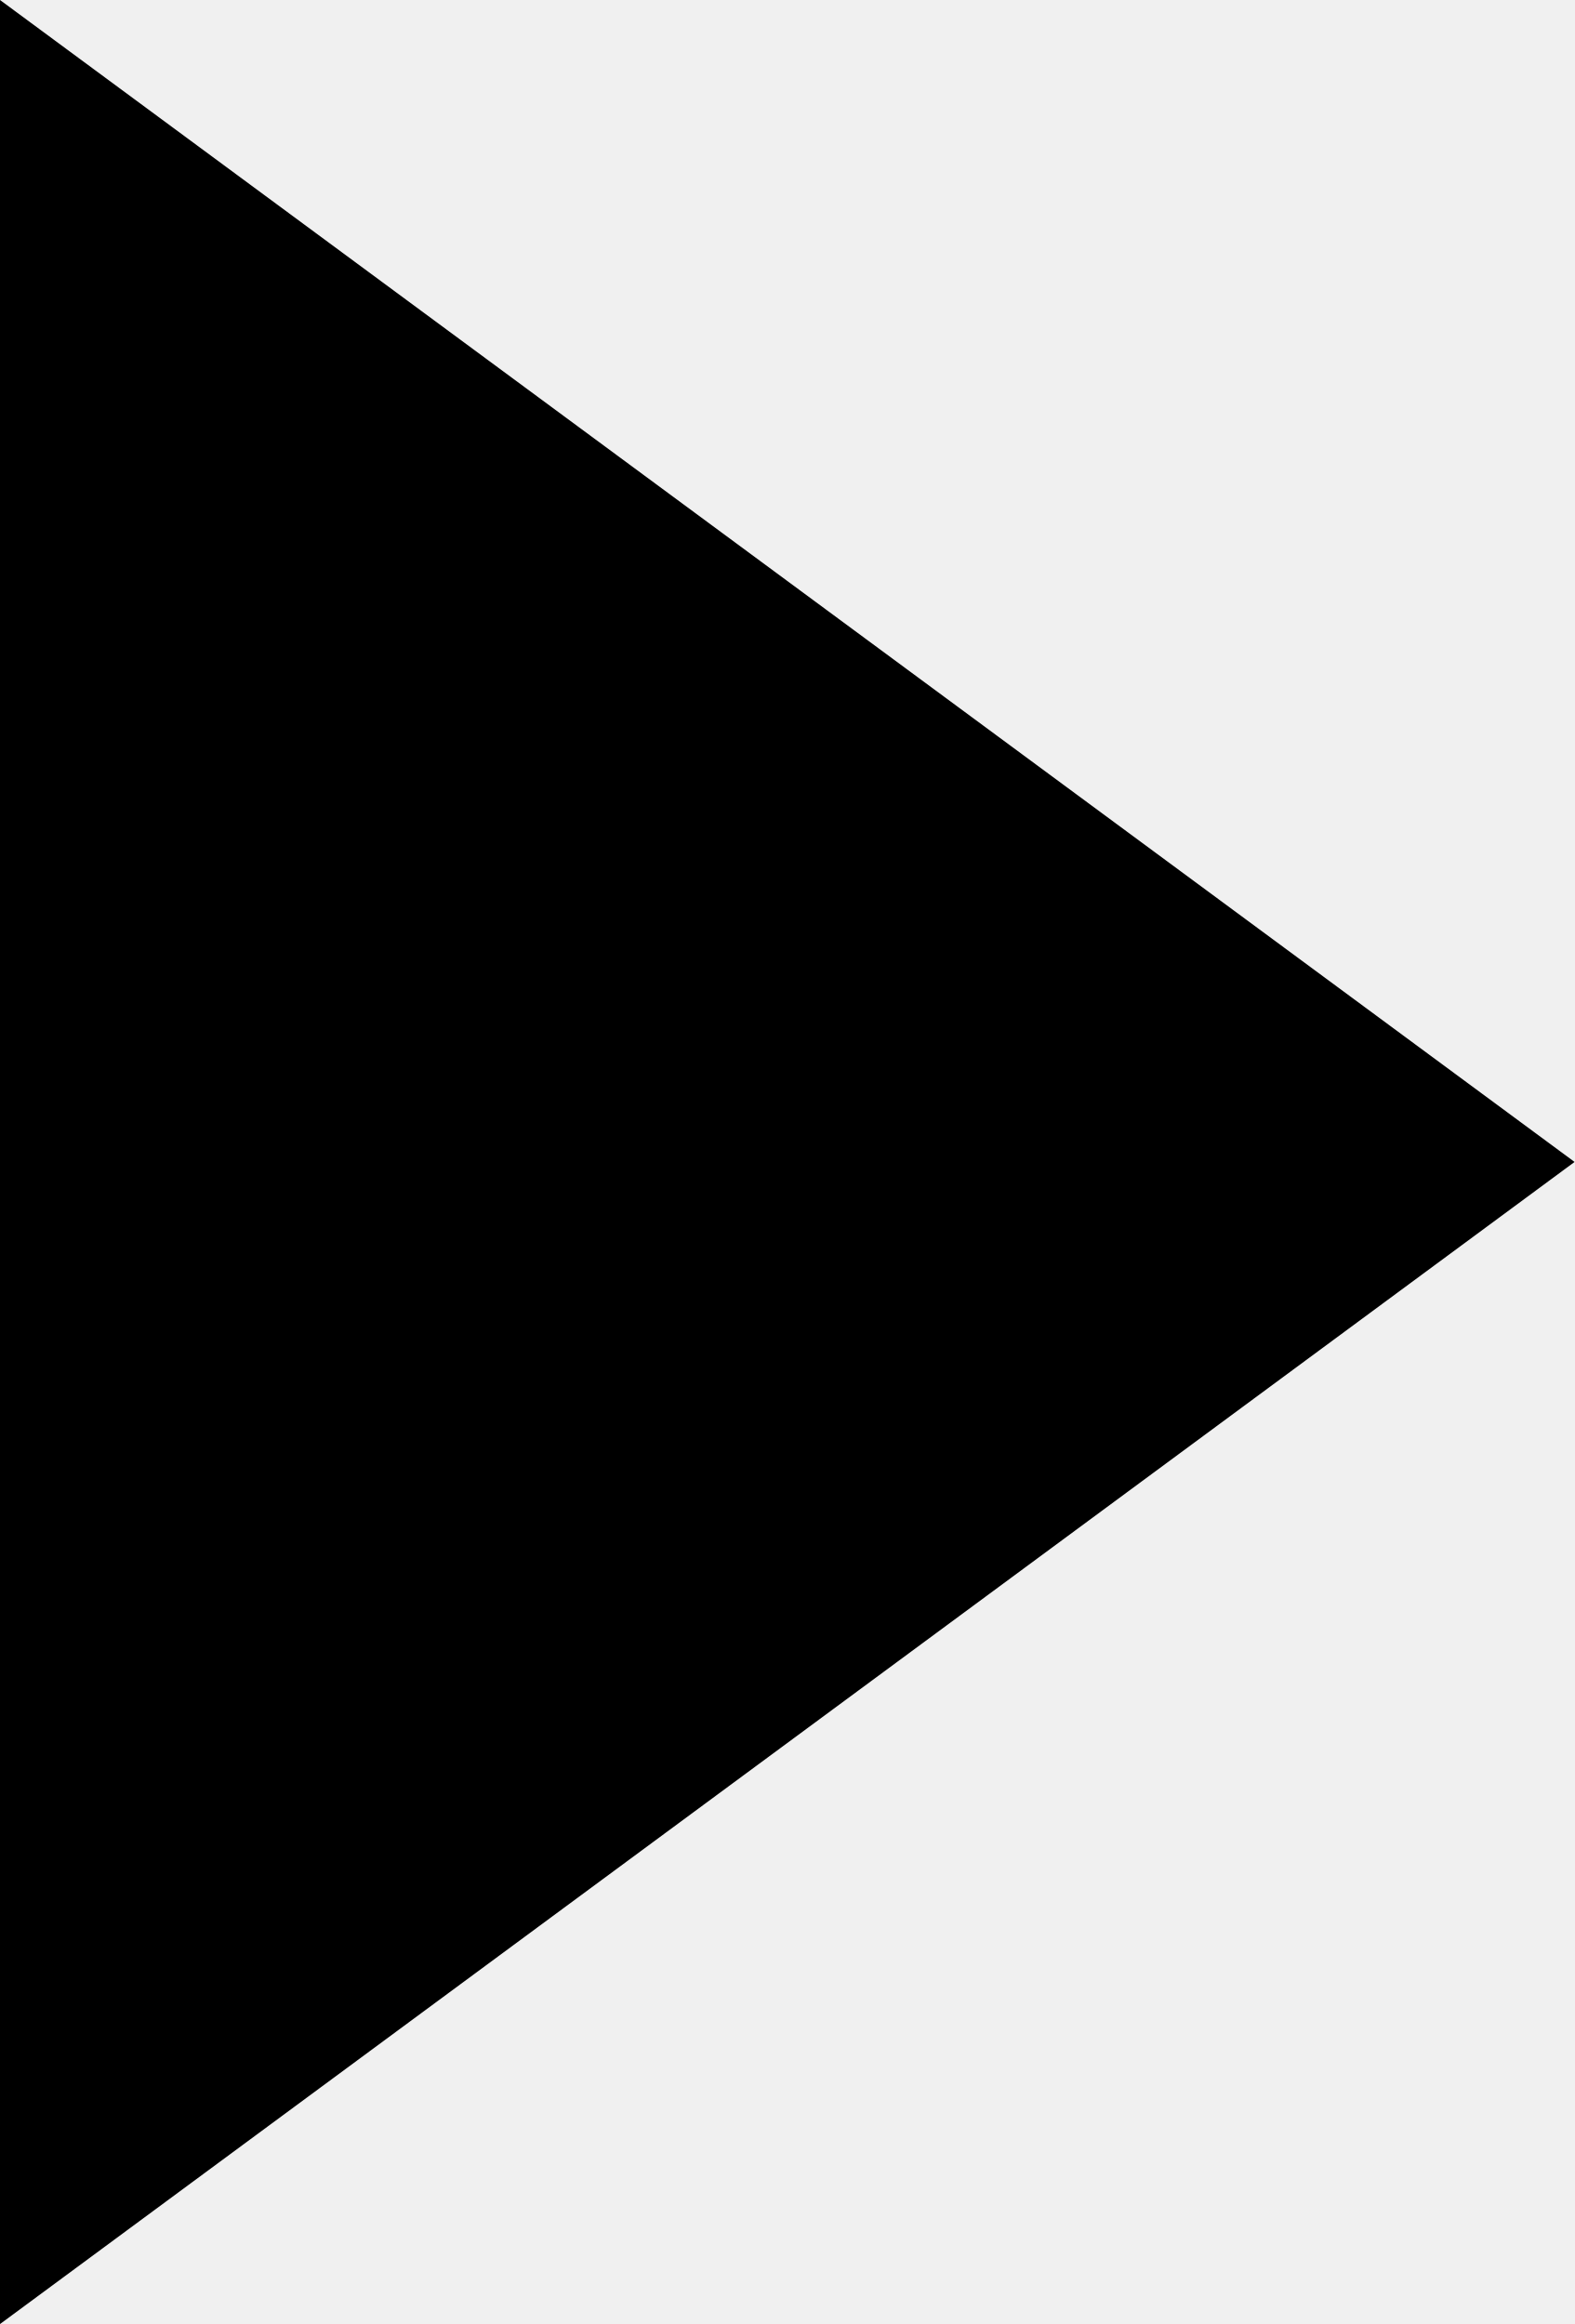
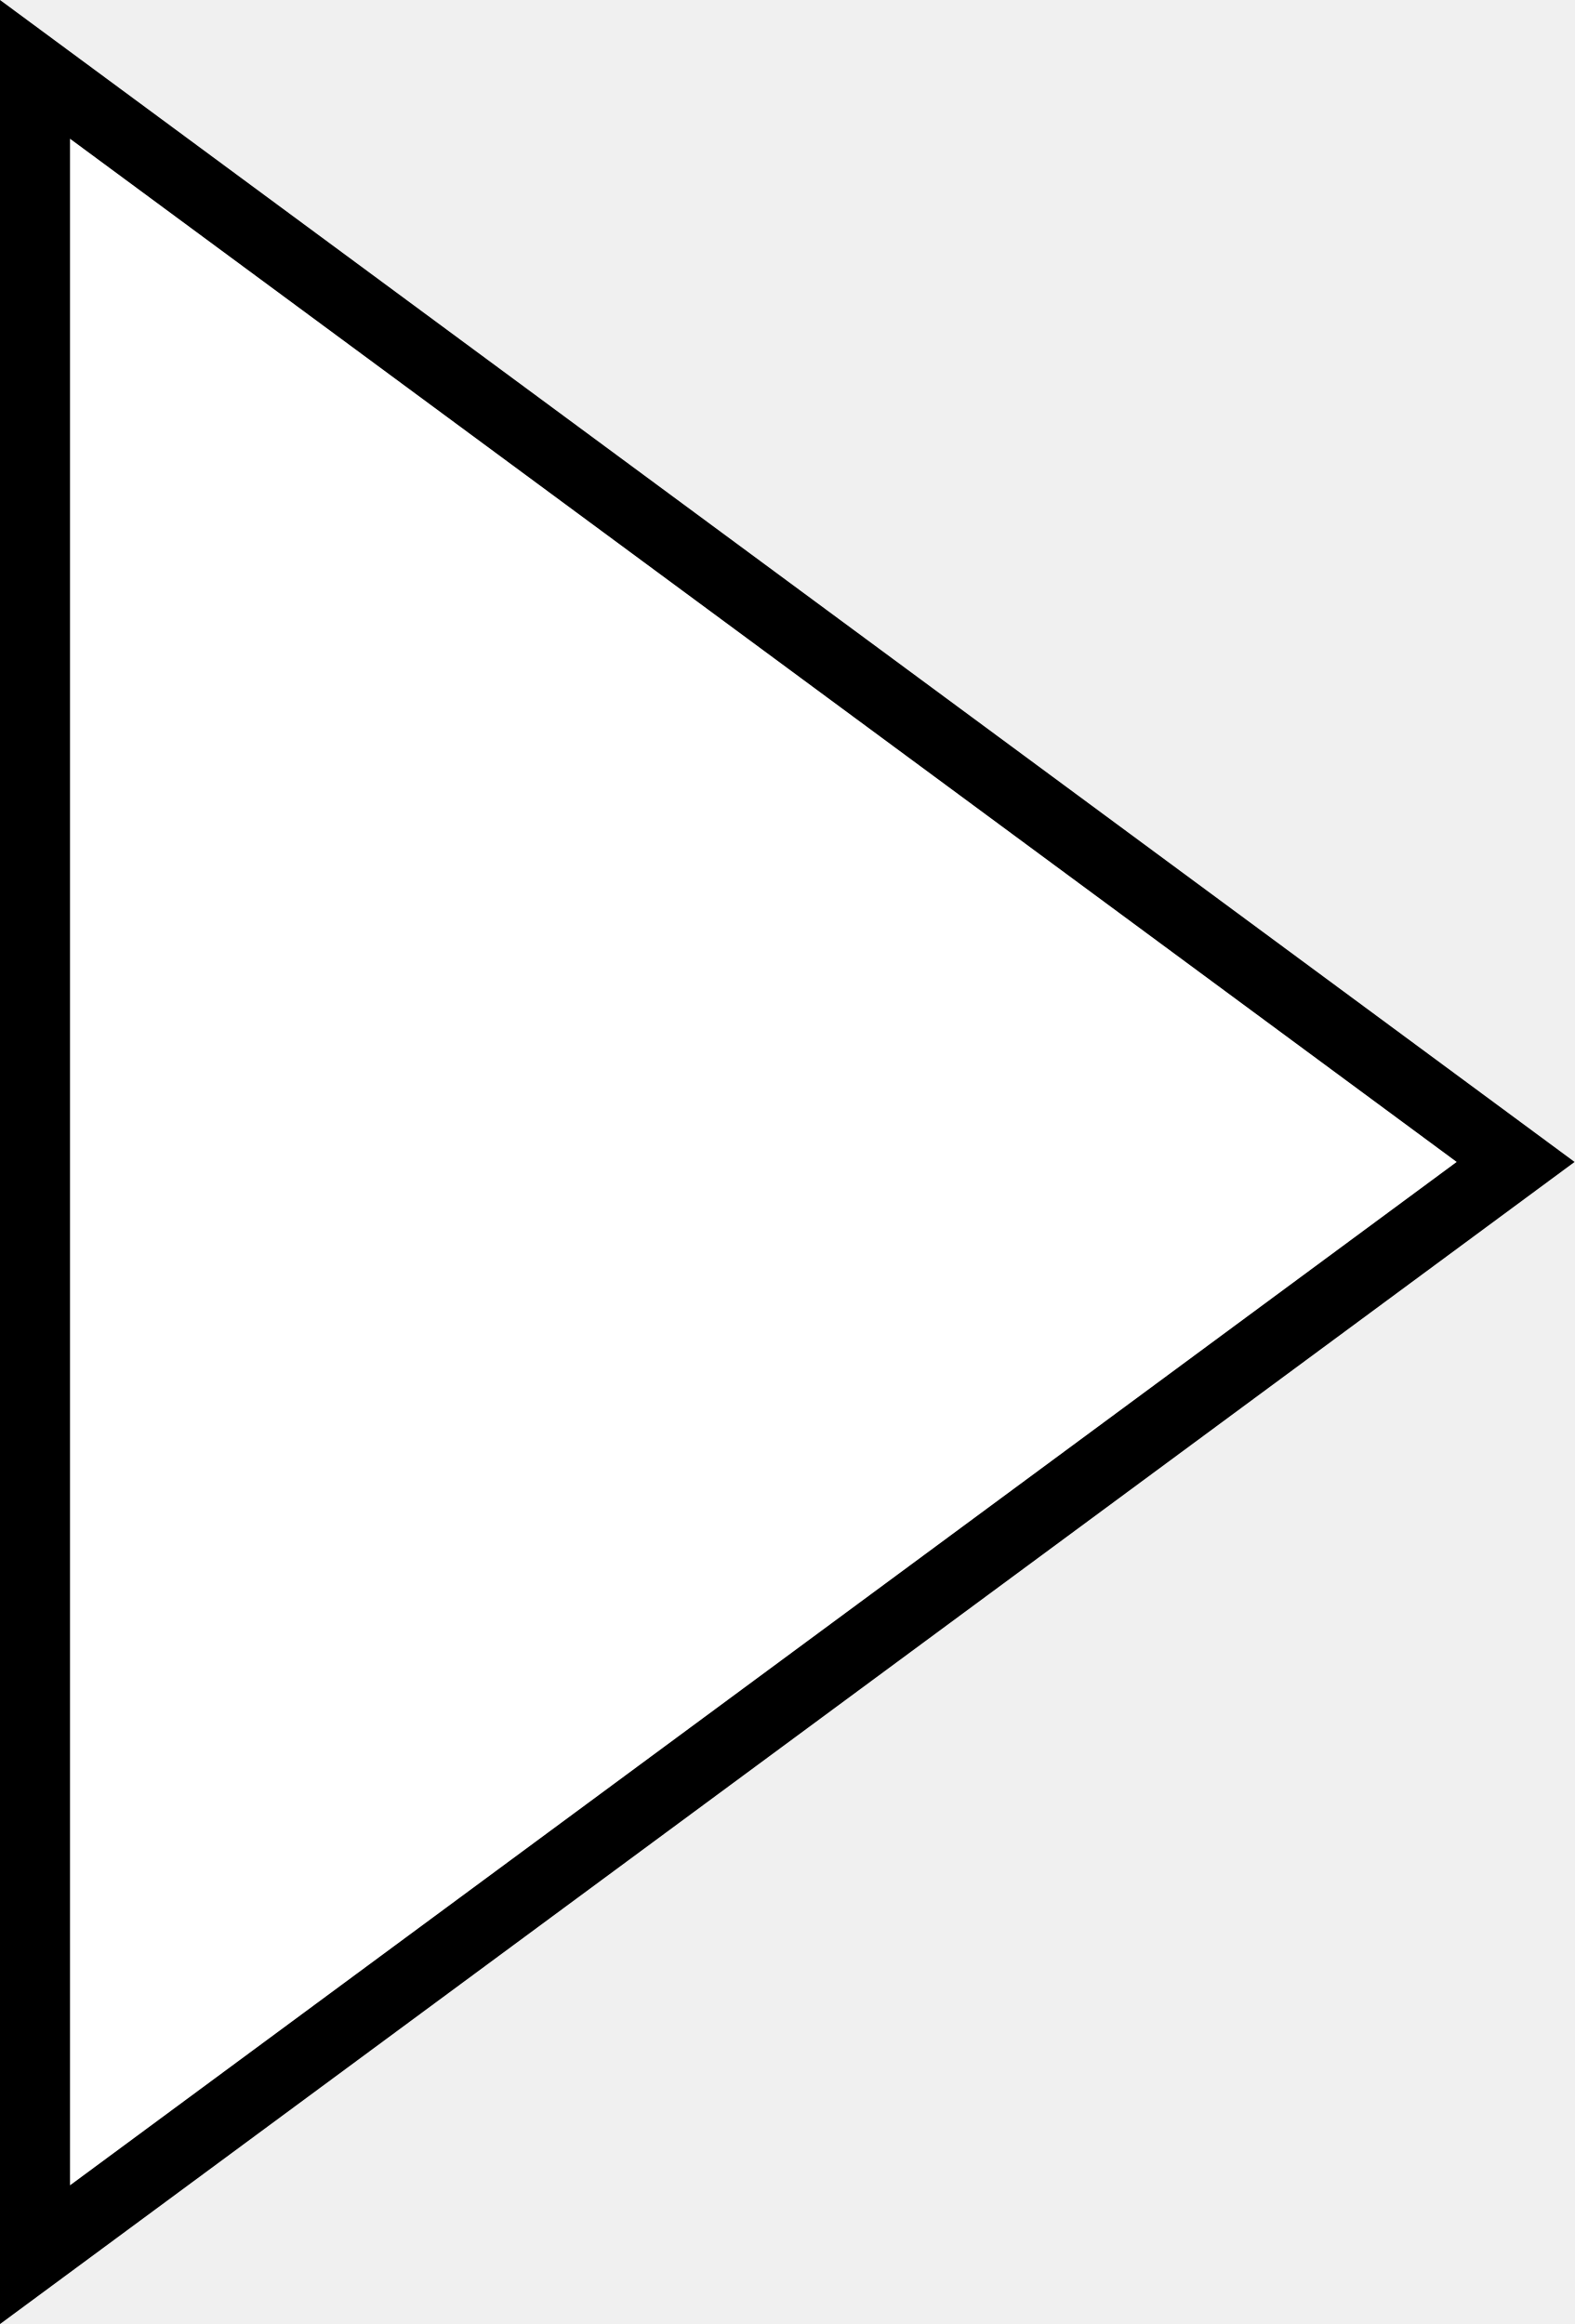
<svg xmlns="http://www.w3.org/2000/svg" height="1.5em" viewBox="0 0 28.11 41.496">
-   <path d="M0 1.237l26.433 19.51L0 40.257V1.237z" />
+   <path d="M0 1.237l26.433 19.51L0 40.257V1.237z" fill="#fff" />
  <path d="M1.25 2.475V39.02l24.756-18.273L1.25 2.477zM0 41.495V0l28.11 20.747L0 41.497z" />
</svg>
